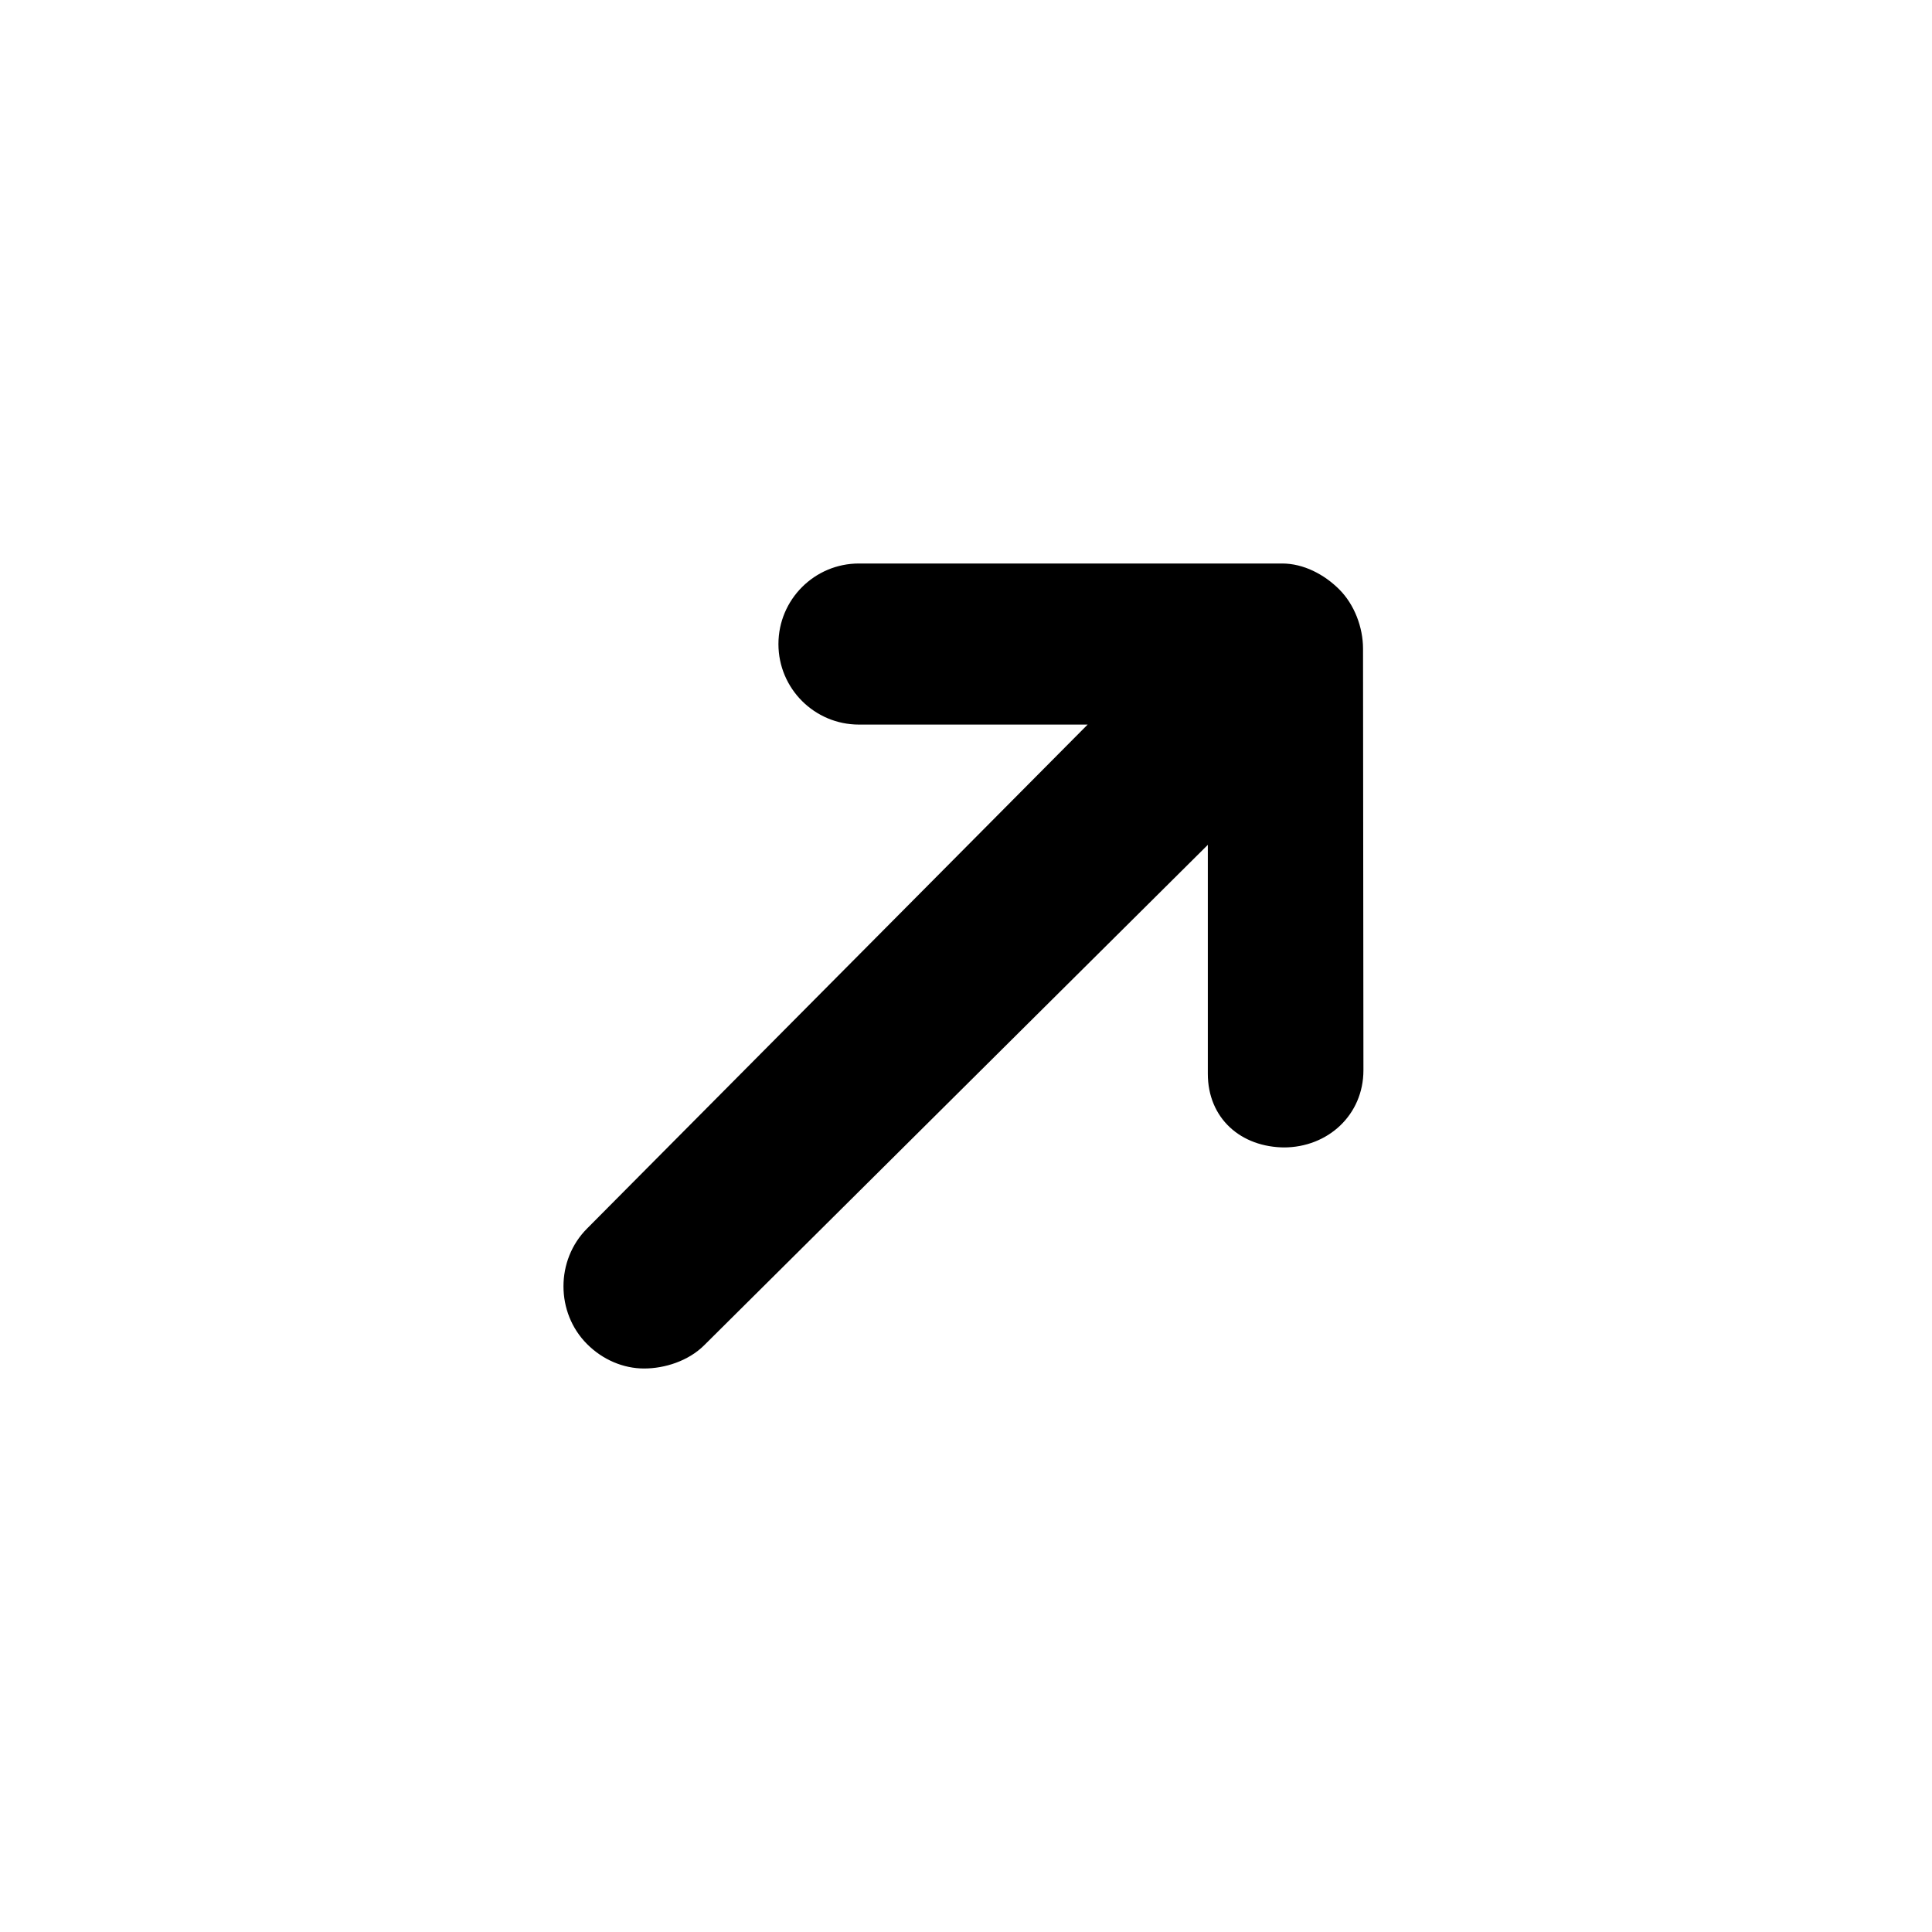
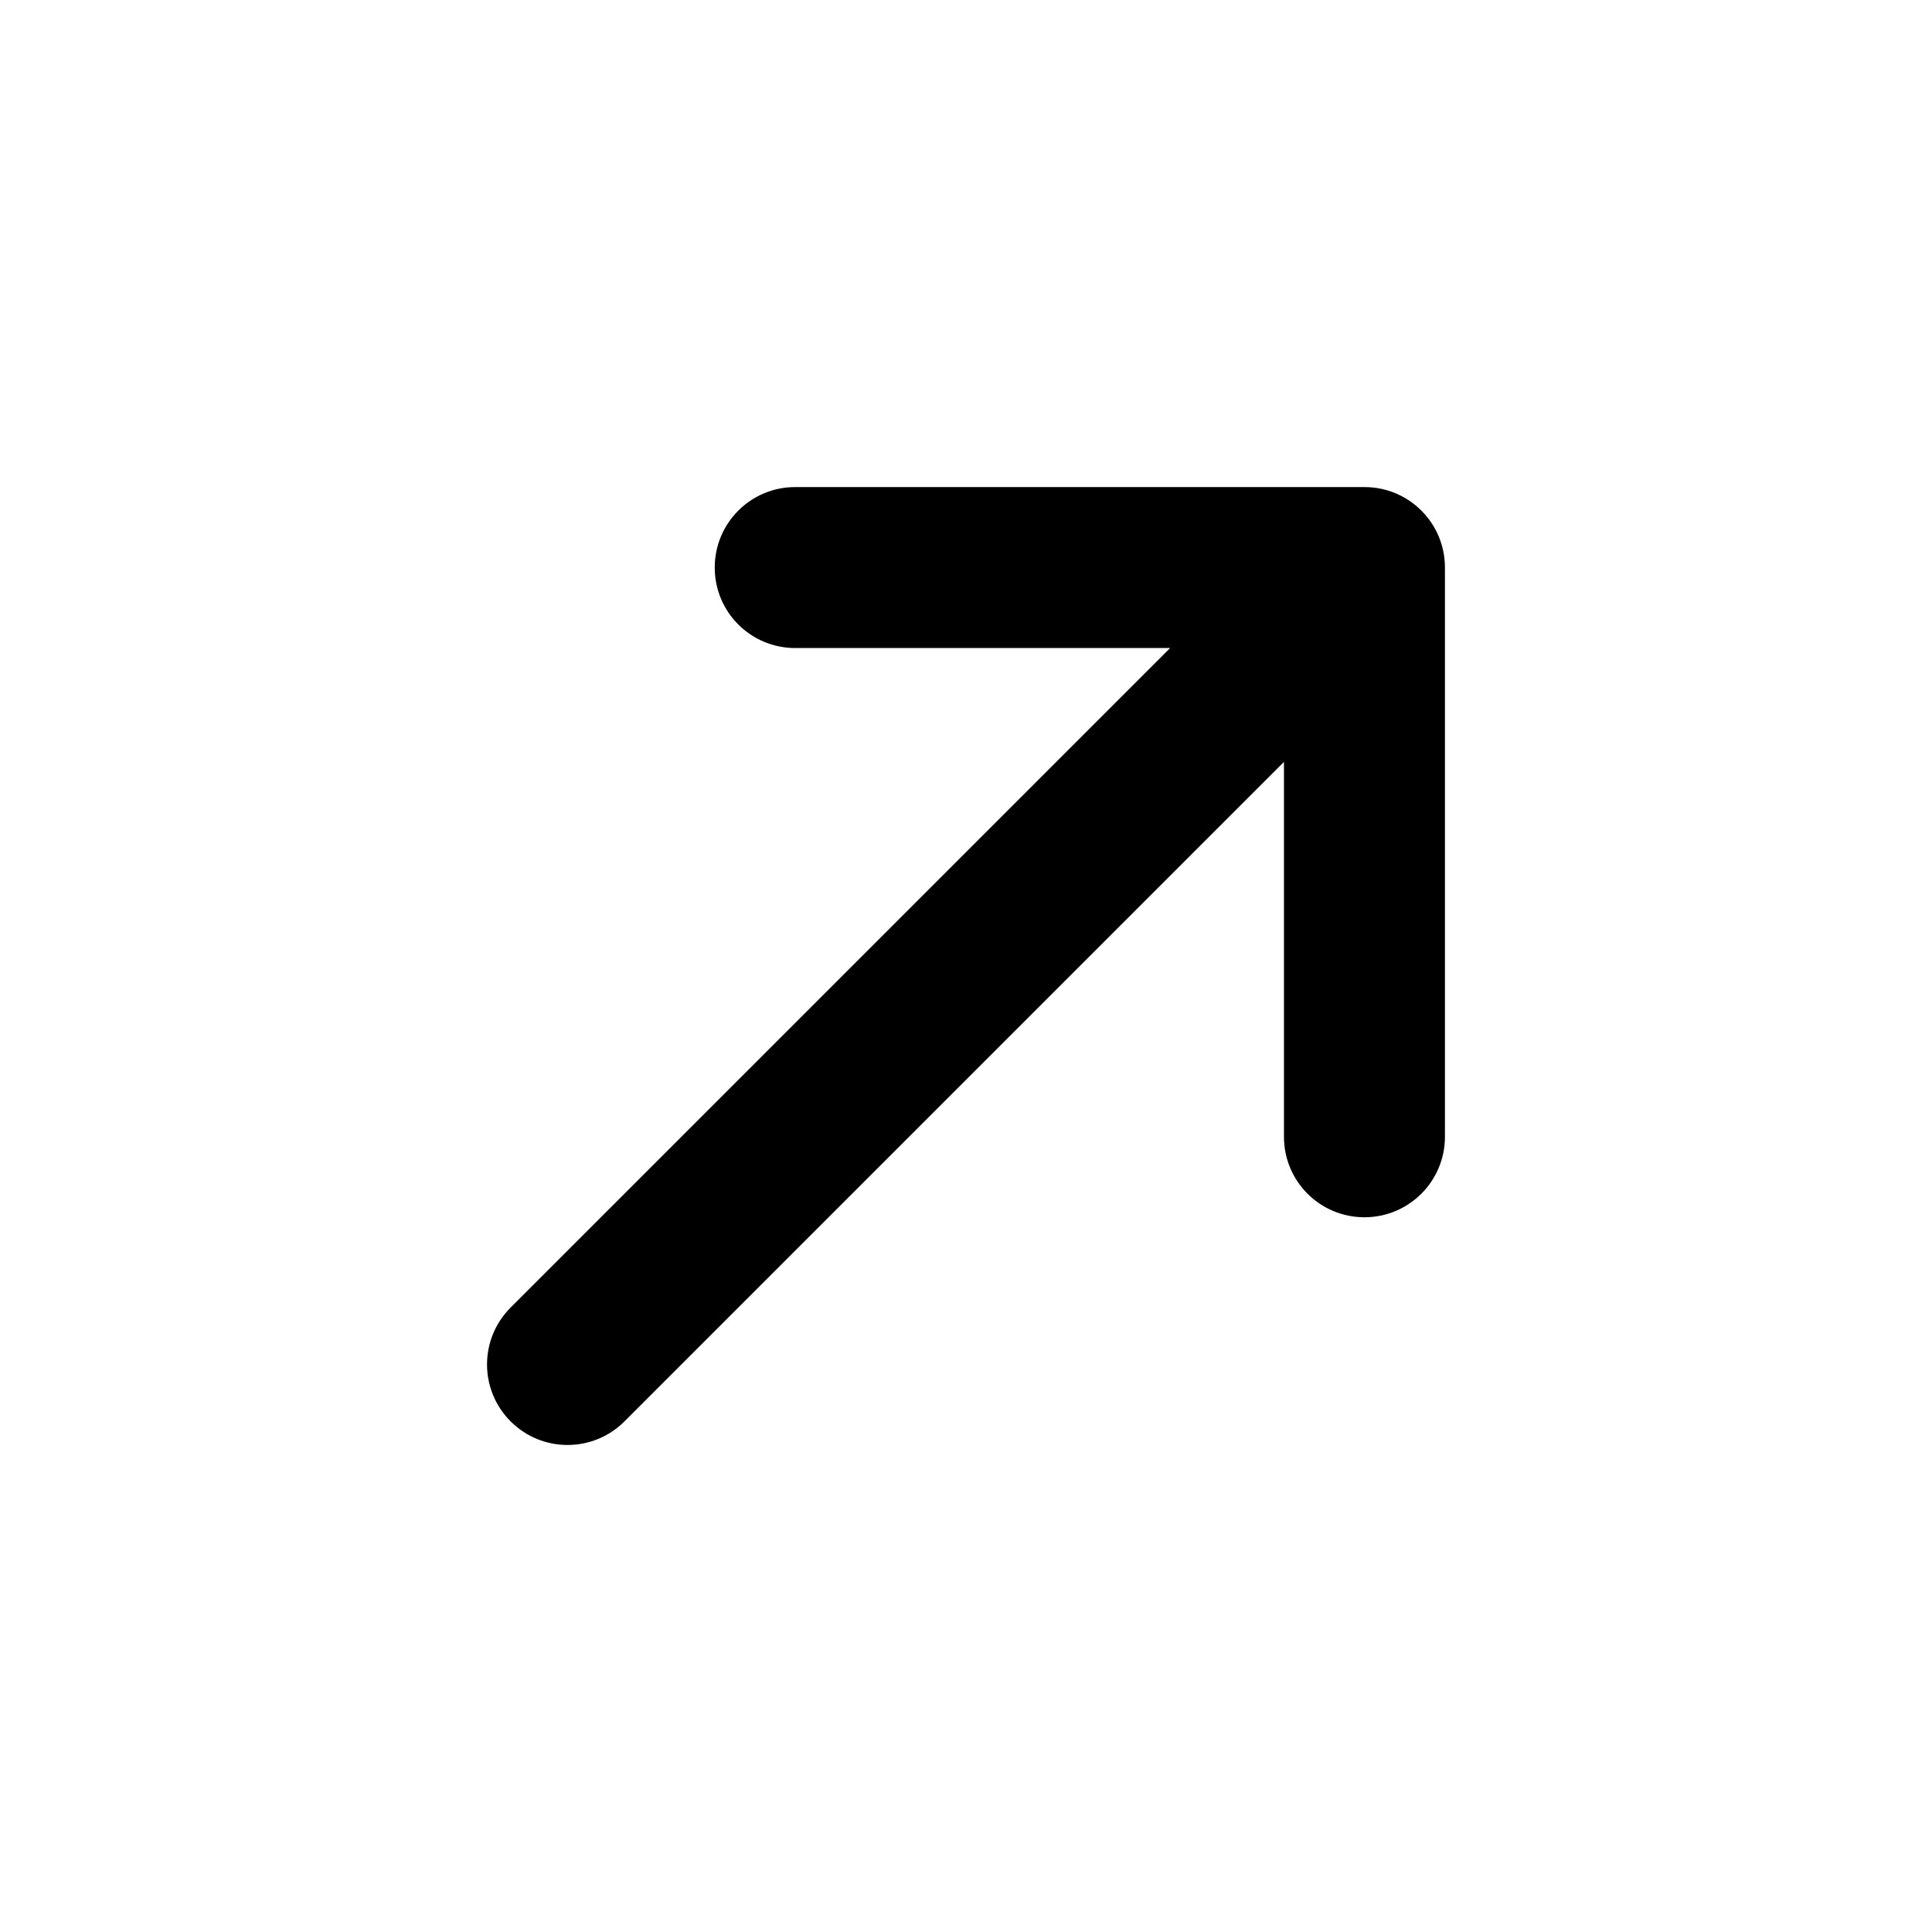
<svg xmlns="http://www.w3.org/2000/svg" width="24px" height="24px" viewBox="0 0 24 24" version="1.1">
-   <path d="M16.637,7.322 C16.825,7.51 16.932,7.793 16.932,8.058 L16.937,13.295 C16.937,13.848 16.498,14.254 15.946,14.254 L15.965,14.254 C15.413,14.254 15.004,13.891 15.004,13.338 L15.004,10.495 L8.747,16.712 C8.551,16.907 8.257,17 8.001,17 C7.744,17 7.488,16.892 7.293,16.697 C6.902,16.306 6.902,15.652 7.293,15.261 L13.511,9.001 L10.67,9.001 C10.118,9.001 9.67,8.553 9.67,8.001 C9.67,7.448 10.118,7 10.67,7 L15.927,7 C16.192,7 16.449,7.134 16.637,7.322" id="Path" />
+   <path d="M19.707,11.293 L14.707,6.293 C14.316,5.902 13.684,5.902 13.293,6.293 C12.902,6.684 12.902,7.316 13.293,7.707 L16.586,11 L5,11 C4.447,11 4,11.448 4,12 C4,12.552 4.447,13 5,13 L16.586,13 L13.293,16.293 C12.902,16.684 12.902,17.316 13.293,17.707 C13.488,17.902 13.744,18 14,18 C14.256,18 14.512,17.902 14.707,17.707 L19.707,12.707 C20.098,12.316 20.098,11.684 19.707,11.293" id="Icon" transform="translate(12.00013, 12.00013) rotate(-45) translate(-12.00013, -12.00013) " />
</svg>
